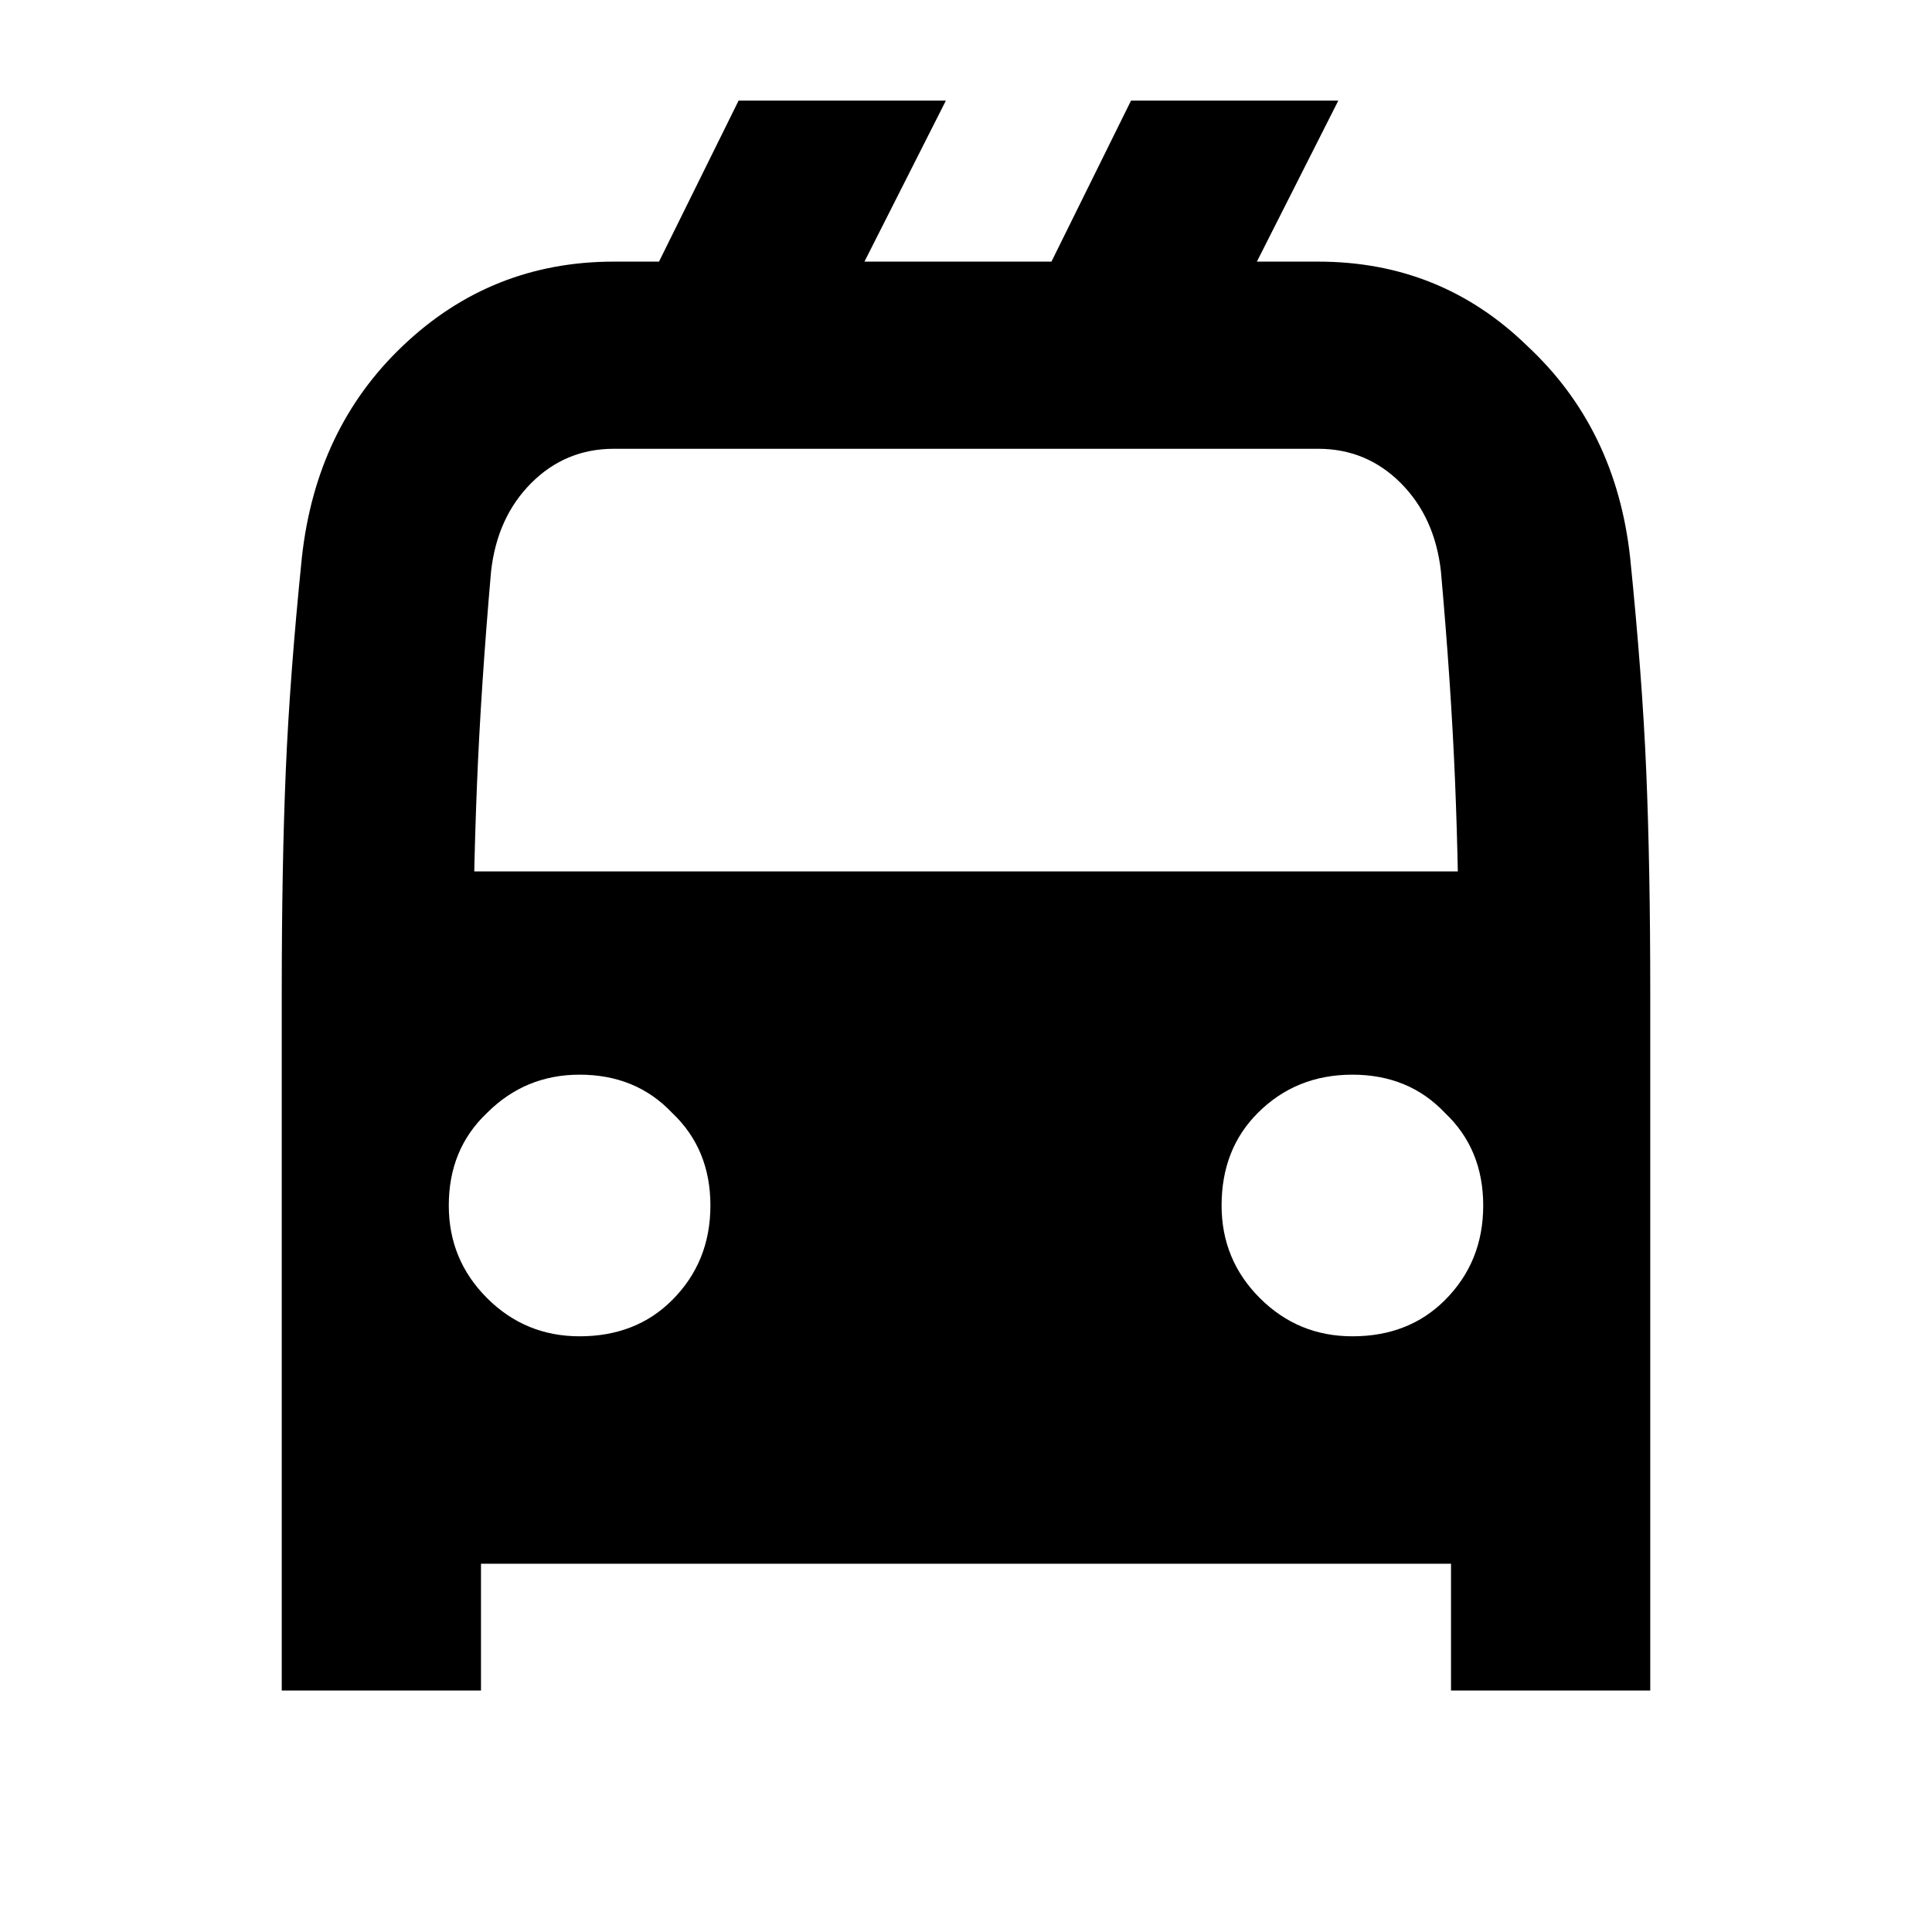
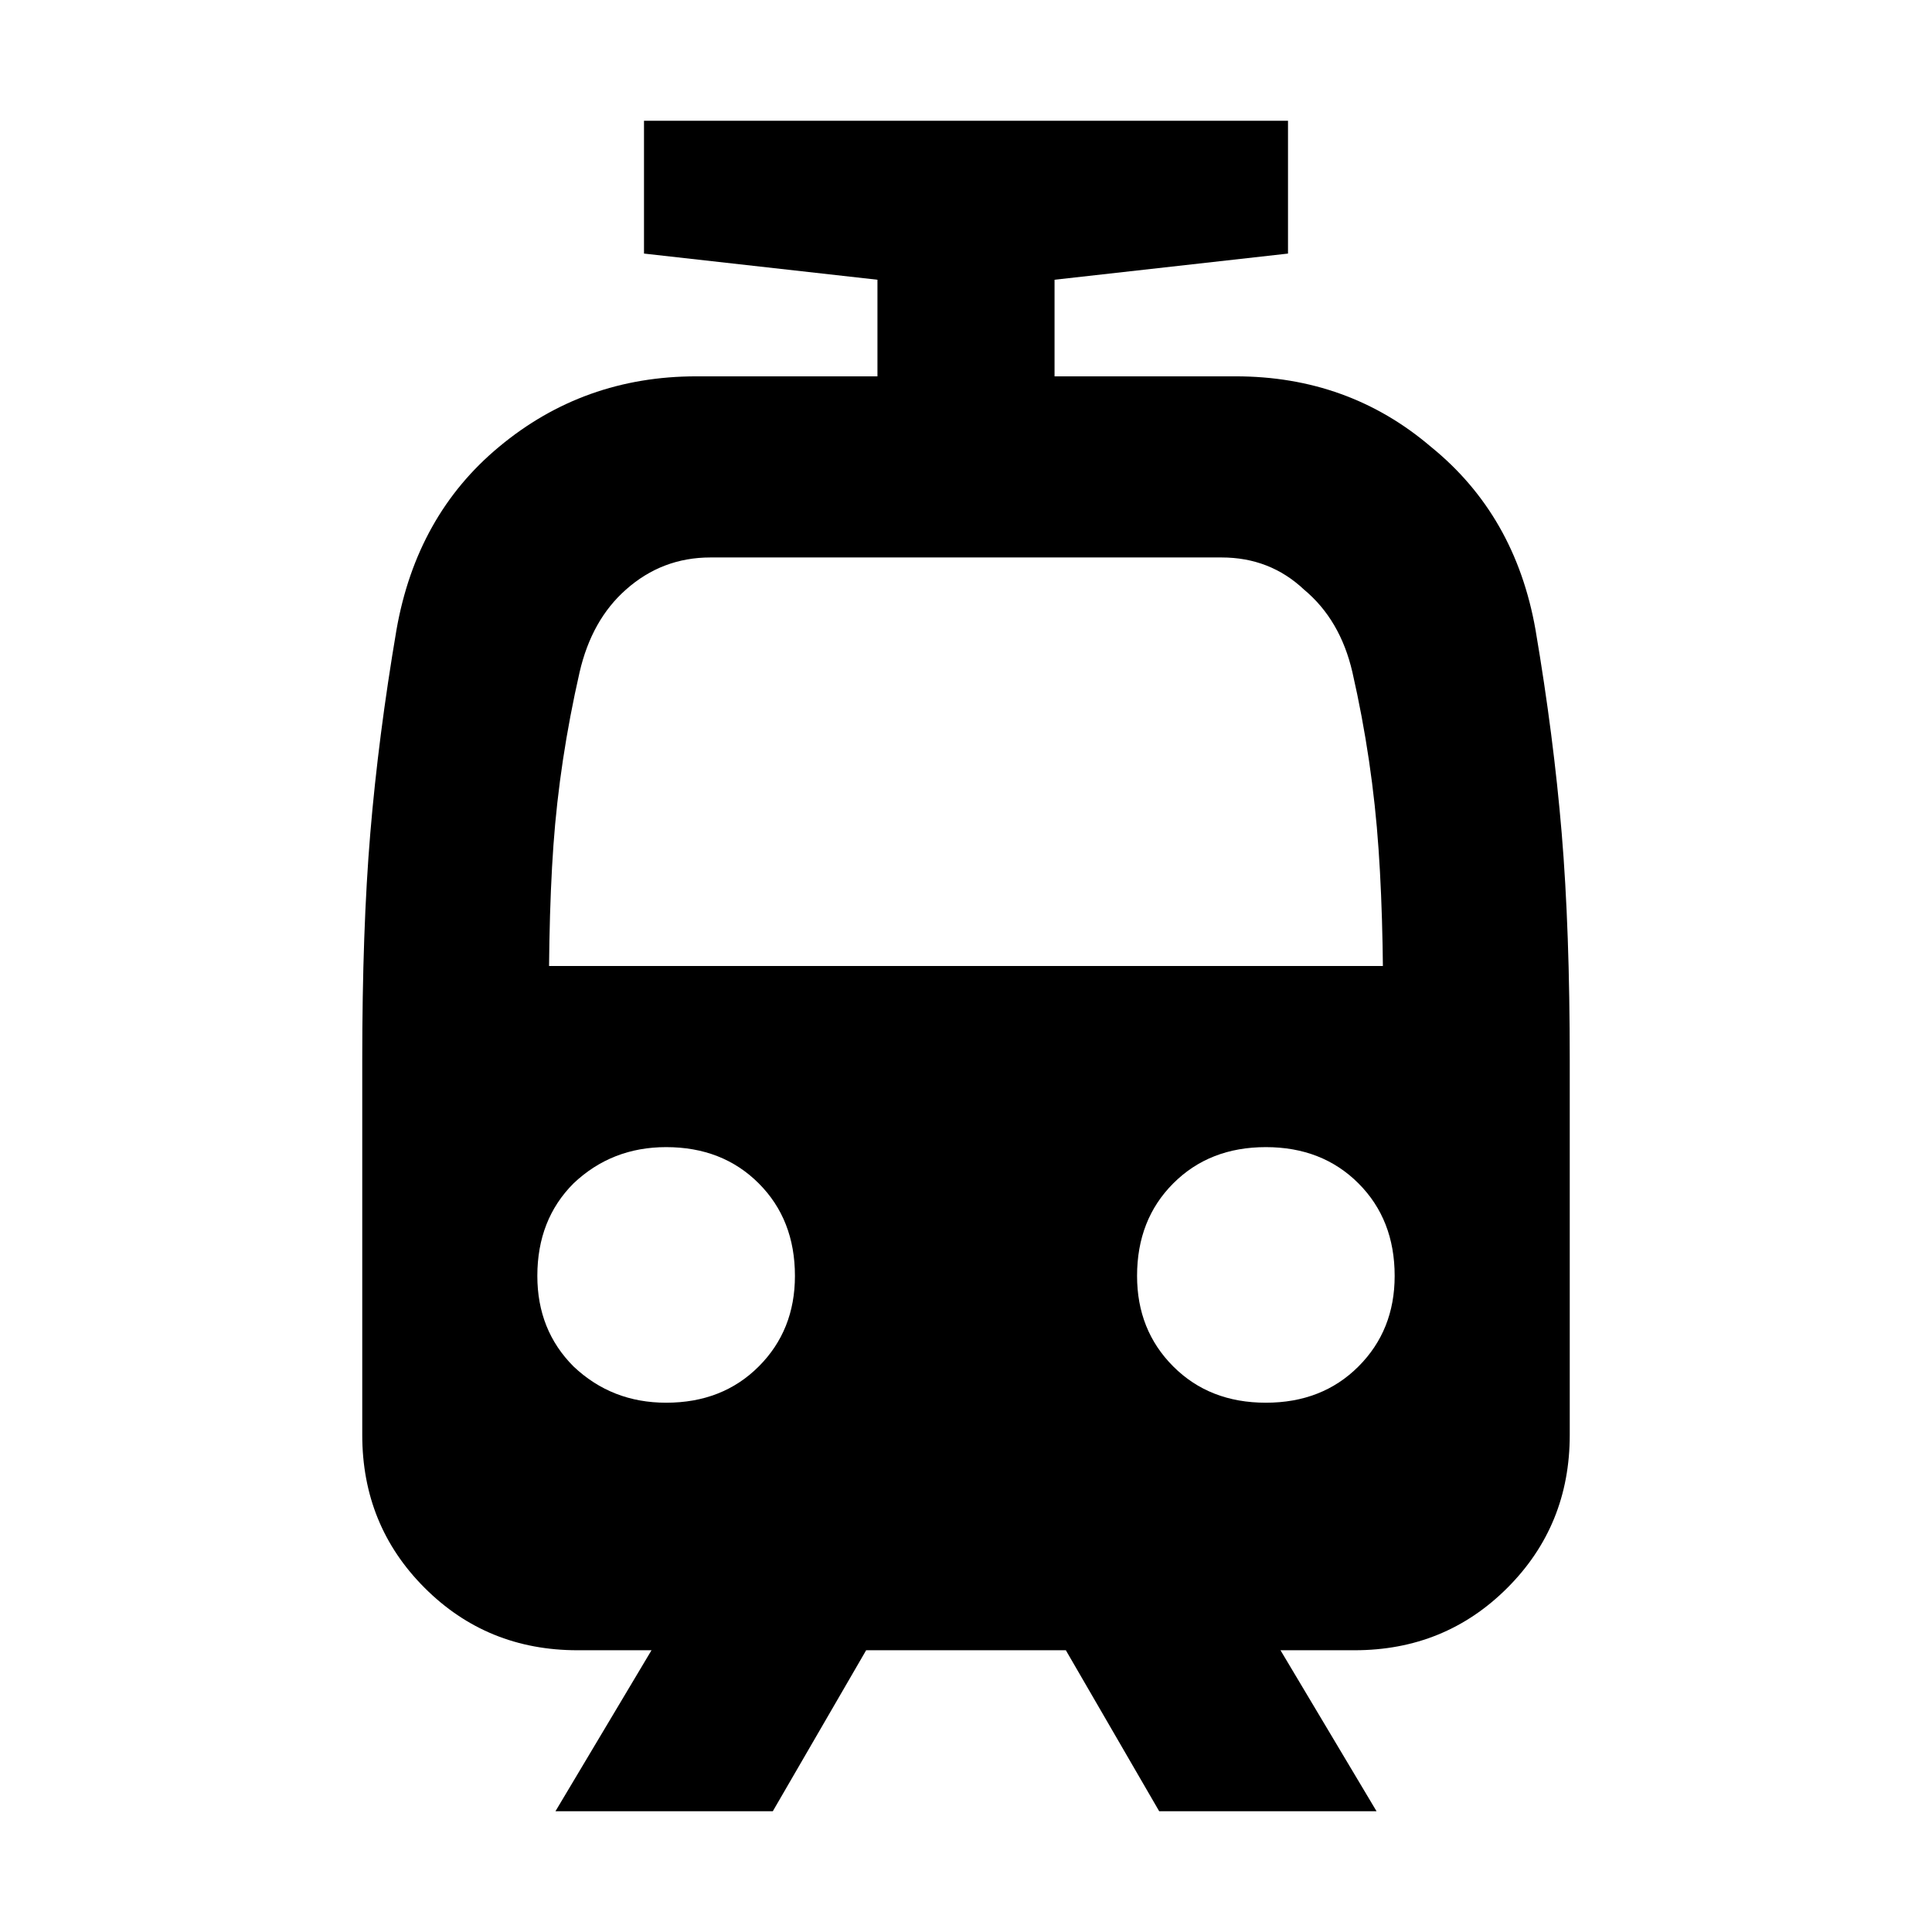
<svg xmlns="http://www.w3.org/2000/svg" width="24" height="24" viewBox="0 0 24 24" fill="none">
-   <g clip-path="url(#clip0_3196_4375)">
+   <g clip-path="url(#clip0_3256_20415)">
    <rect width="24" height="24" fill="white" />
-     <path d="M3.5 12.325C3.5 11.275 3.517 10.358 3.55 9.575C3.583 8.792 3.65 7.908 3.75 6.925C3.867 5.858 4.283 4.983 5 4.3C5.733 3.6 6.608 3.25 7.625 3.25H16.375C17.392 3.25 18.258 3.6 18.975 4.3C19.708 4.983 20.133 5.858 20.25 6.925C20.35 7.908 20.417 8.792 20.45 9.575C20.483 10.358 20.5 11.275 20.5 12.325V21H18.025V19.425H5.975V21H3.5V12.325ZM4.375 10.825H19.625L18.125 12.325C18.125 11.375 18.108 10.5 18.075 9.7C18.042 8.9 17.983 8.033 17.9 7.1C17.85 6.65 17.683 6.283 17.4 6C17.117 5.717 16.775 5.575 16.375 5.575H7.625C7.225 5.575 6.883 5.717 6.6 6C6.317 6.283 6.15 6.65 6.1 7.1C6.017 8.05 5.958 8.933 5.925 9.75C5.892 10.567 5.875 11.425 5.875 12.325L4.375 10.825ZM9.175 1.25H11.75L10.65 3.425H8.1L9.175 1.25ZM14.05 1.25H16.625L15.525 3.425H12.975L14.05 1.25ZM7.2 16.6C7.667 16.6 8.05 16.45 8.35 16.15C8.667 15.833 8.825 15.442 8.825 14.975C8.825 14.508 8.667 14.125 8.35 13.825C8.05 13.508 7.667 13.35 7.2 13.35C6.75 13.35 6.367 13.508 6.05 13.825C5.733 14.125 5.575 14.508 5.575 14.975C5.575 15.425 5.733 15.808 6.05 16.125C6.367 16.442 6.75 16.6 7.2 16.6ZM16.8 16.6C17.267 16.6 17.65 16.45 17.95 16.15C18.267 15.833 18.425 15.442 18.425 14.975C18.425 14.508 18.267 14.125 17.95 13.825C17.65 13.508 17.267 13.35 16.8 13.35C16.333 13.35 15.942 13.508 15.625 13.825C15.325 14.125 15.175 14.508 15.175 14.975C15.175 15.425 15.333 15.808 15.65 16.125C15.967 16.442 16.35 16.6 16.8 16.6Z" fill="black" />
+     <path d="M19.075 7.825C19.225 8.708 19.333 9.55 19.4 10.35C19.467 11.15 19.5 12.092 19.5 13.175V17.825C19.5 18.575 19.242 19.208 18.725 19.725C18.208 20.242 17.575 20.5 16.825 20.5H14.975L15.325 19.525L17.1 22.5H14.4L12.675 19.525L13.925 20.5H10.075L11.325 19.525L9.6 22.5H6.9L8.675 19.525L9.025 20.5H7.175C6.425 20.5 5.792 20.242 5.275 19.725C4.758 19.208 4.5 18.575 4.5 17.825V13.175C4.5 12.092 4.533 11.15 4.6 10.35C4.667 9.55 4.775 8.708 4.925 7.825C5.092 6.875 5.517 6.117 6.2 5.55C6.9 4.967 7.717 4.675 8.65 4.675H15.35C16.283 4.675 17.092 4.967 17.775 5.55C18.475 6.117 18.908 6.875 19.075 7.825ZM17.175 13.175C17.192 12.142 17.175 11.267 17.125 10.55C17.075 9.817 16.967 9.083 16.8 8.35C16.7 7.917 16.5 7.575 16.2 7.325C15.917 7.058 15.575 6.925 15.175 6.925H8.825C8.425 6.925 8.075 7.058 7.775 7.325C7.492 7.575 7.3 7.917 7.2 8.35C7.033 9.083 6.925 9.8 6.875 10.5C6.825 11.2 6.808 12.092 6.825 13.175L5.775 12H18.225L17.175 13.175ZM8.275 17.425C8.742 17.425 9.125 17.275 9.425 16.975C9.725 16.675 9.875 16.3 9.875 15.85C9.875 15.383 9.725 15 9.425 14.7C9.125 14.4 8.742 14.25 8.275 14.25C7.825 14.25 7.442 14.4 7.125 14.7C6.825 15 6.675 15.383 6.675 15.85C6.675 16.3 6.825 16.675 7.125 16.975C7.442 17.275 7.825 17.425 8.275 17.425ZM15.725 17.425C16.192 17.425 16.575 17.275 16.875 16.975C17.175 16.675 17.325 16.3 17.325 15.85C17.325 15.383 17.175 15 16.875 14.7C16.575 14.4 16.192 14.25 15.725 14.25C15.258 14.25 14.875 14.4 14.575 14.7C14.275 15 14.125 15.383 14.125 15.85C14.125 16.3 14.275 16.675 14.575 16.975C14.875 17.275 15.258 17.425 15.725 17.425ZM10.9 3.475L8 3.15V1.5H16V3.15L13.1 3.475V5.125H10.9V3.475Z" fill="black" />
  </g>
  <defs>
-     <clipPath id="clip0_3196_4375">
+     <clipPath id="clip0_3256_20415">
      <rect width="24" height="24" fill="white" />
    </clipPath>
  </defs>
</svg>
